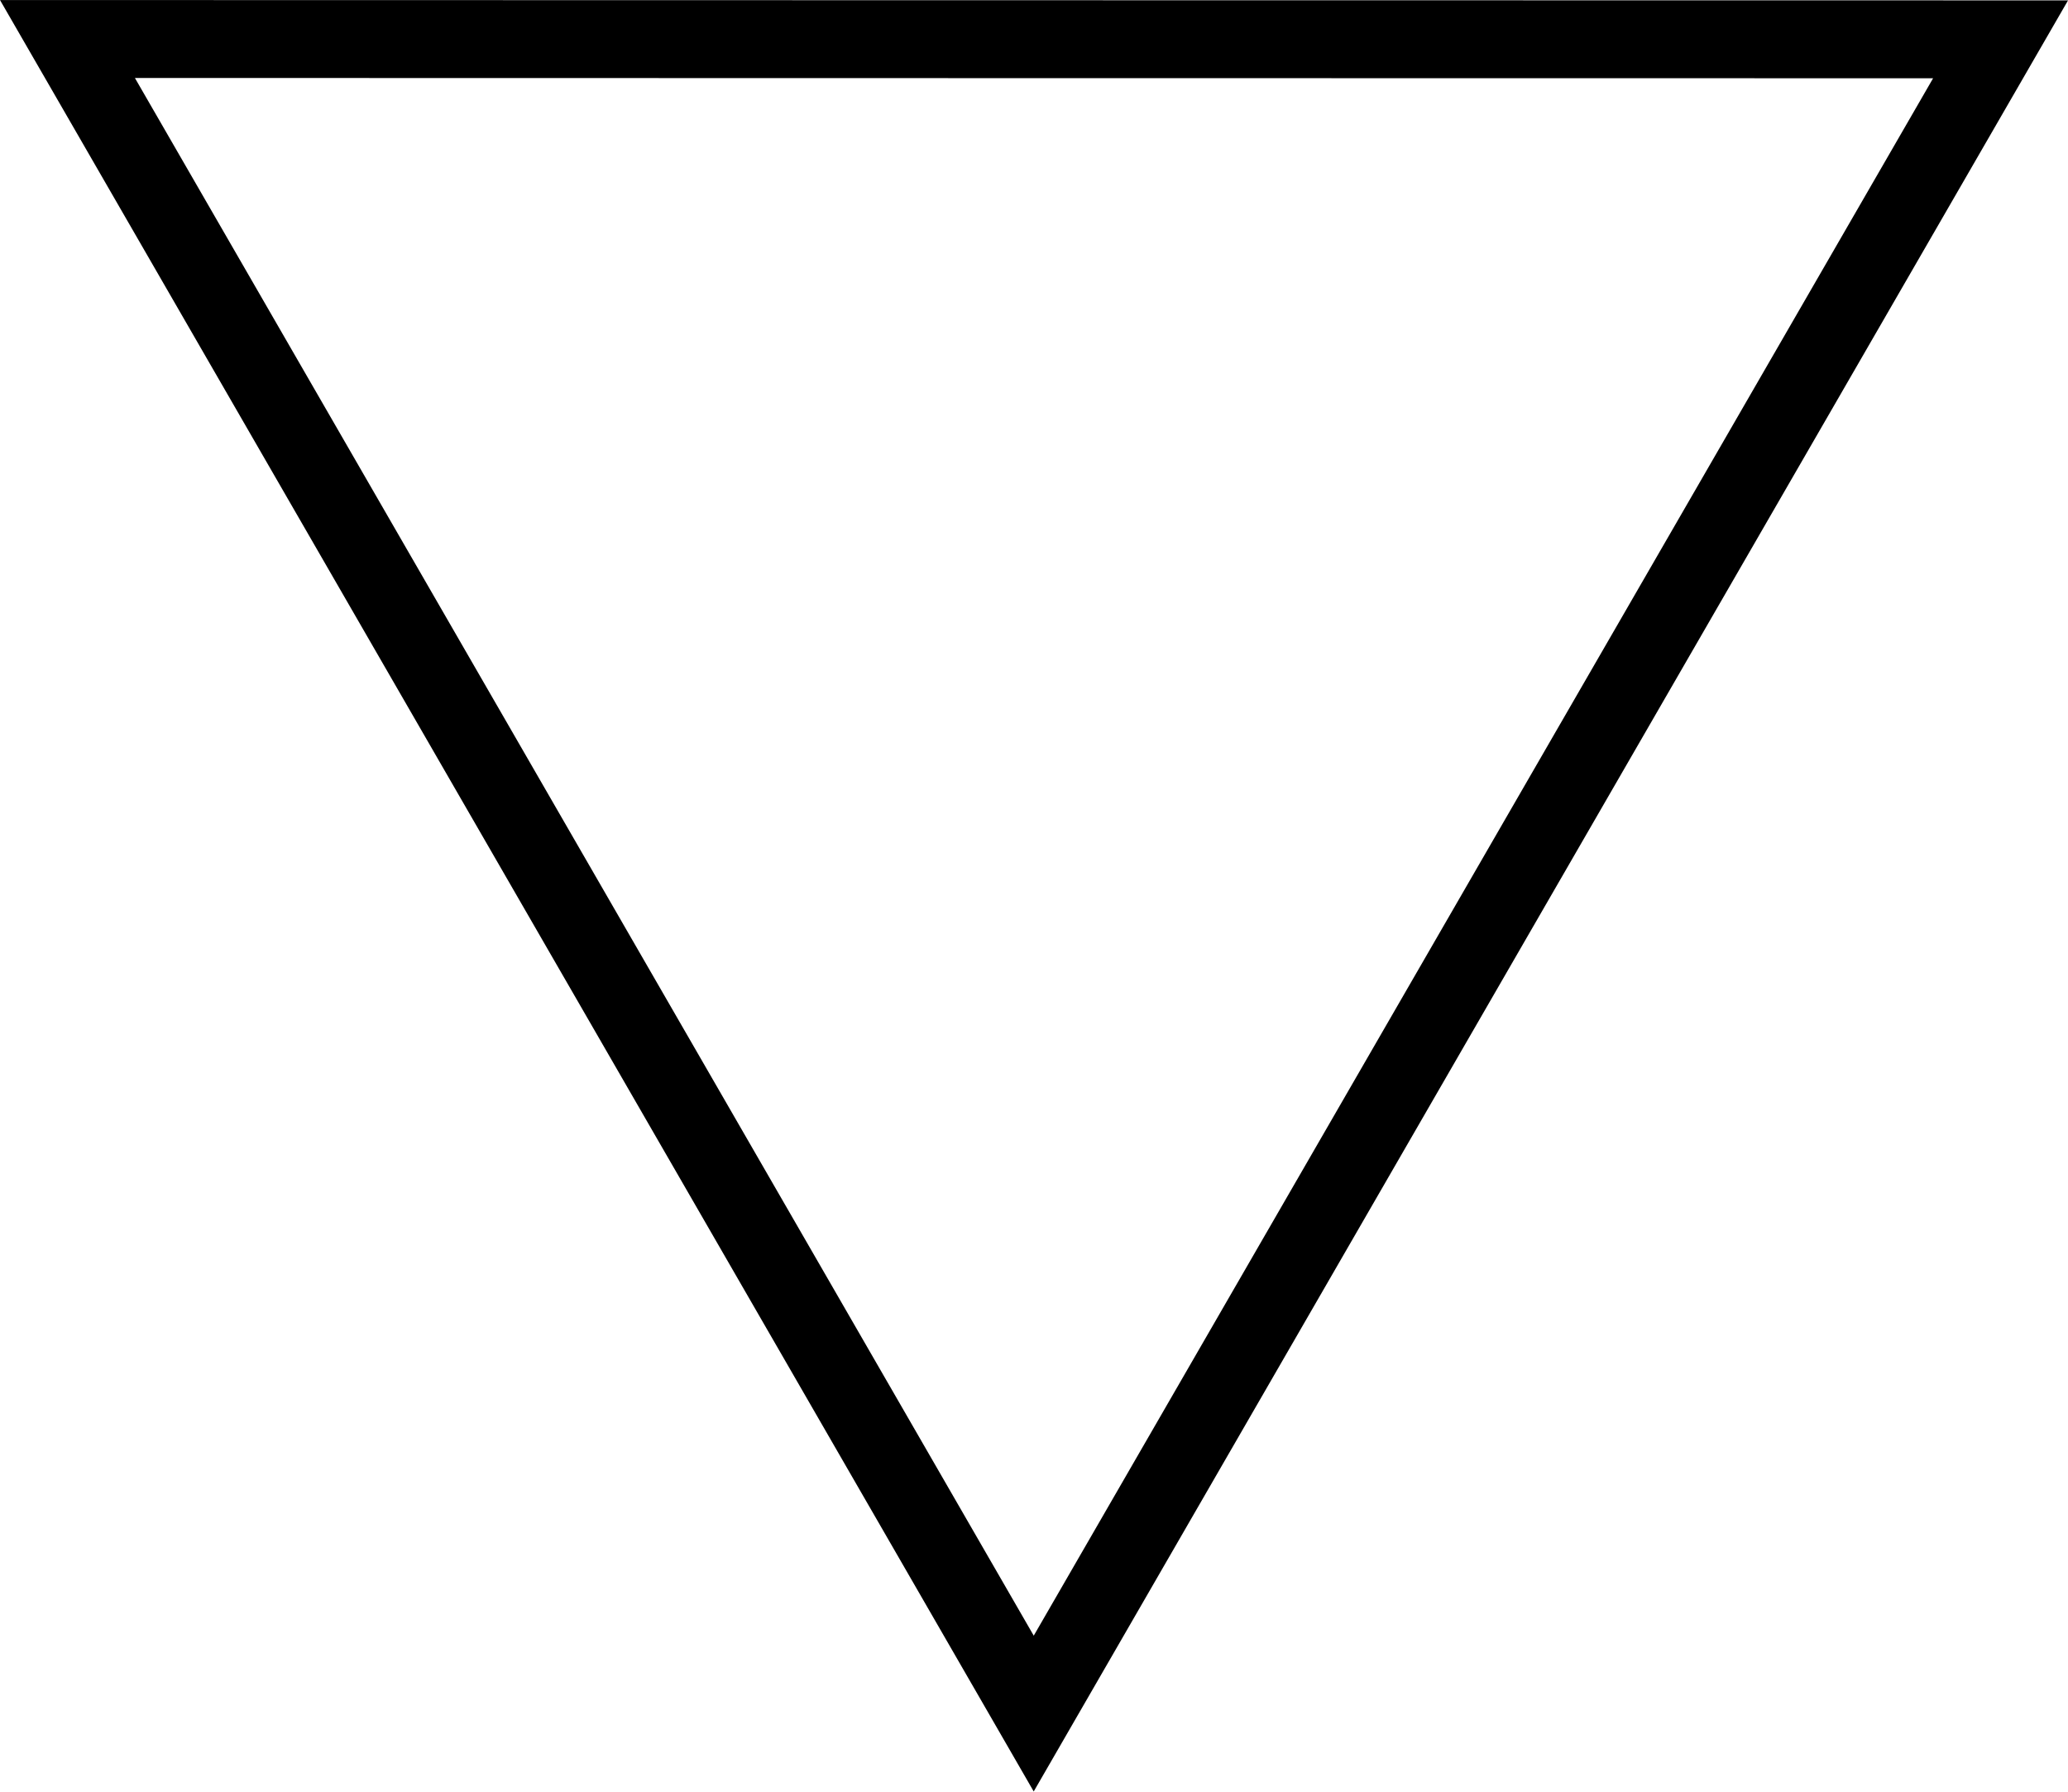
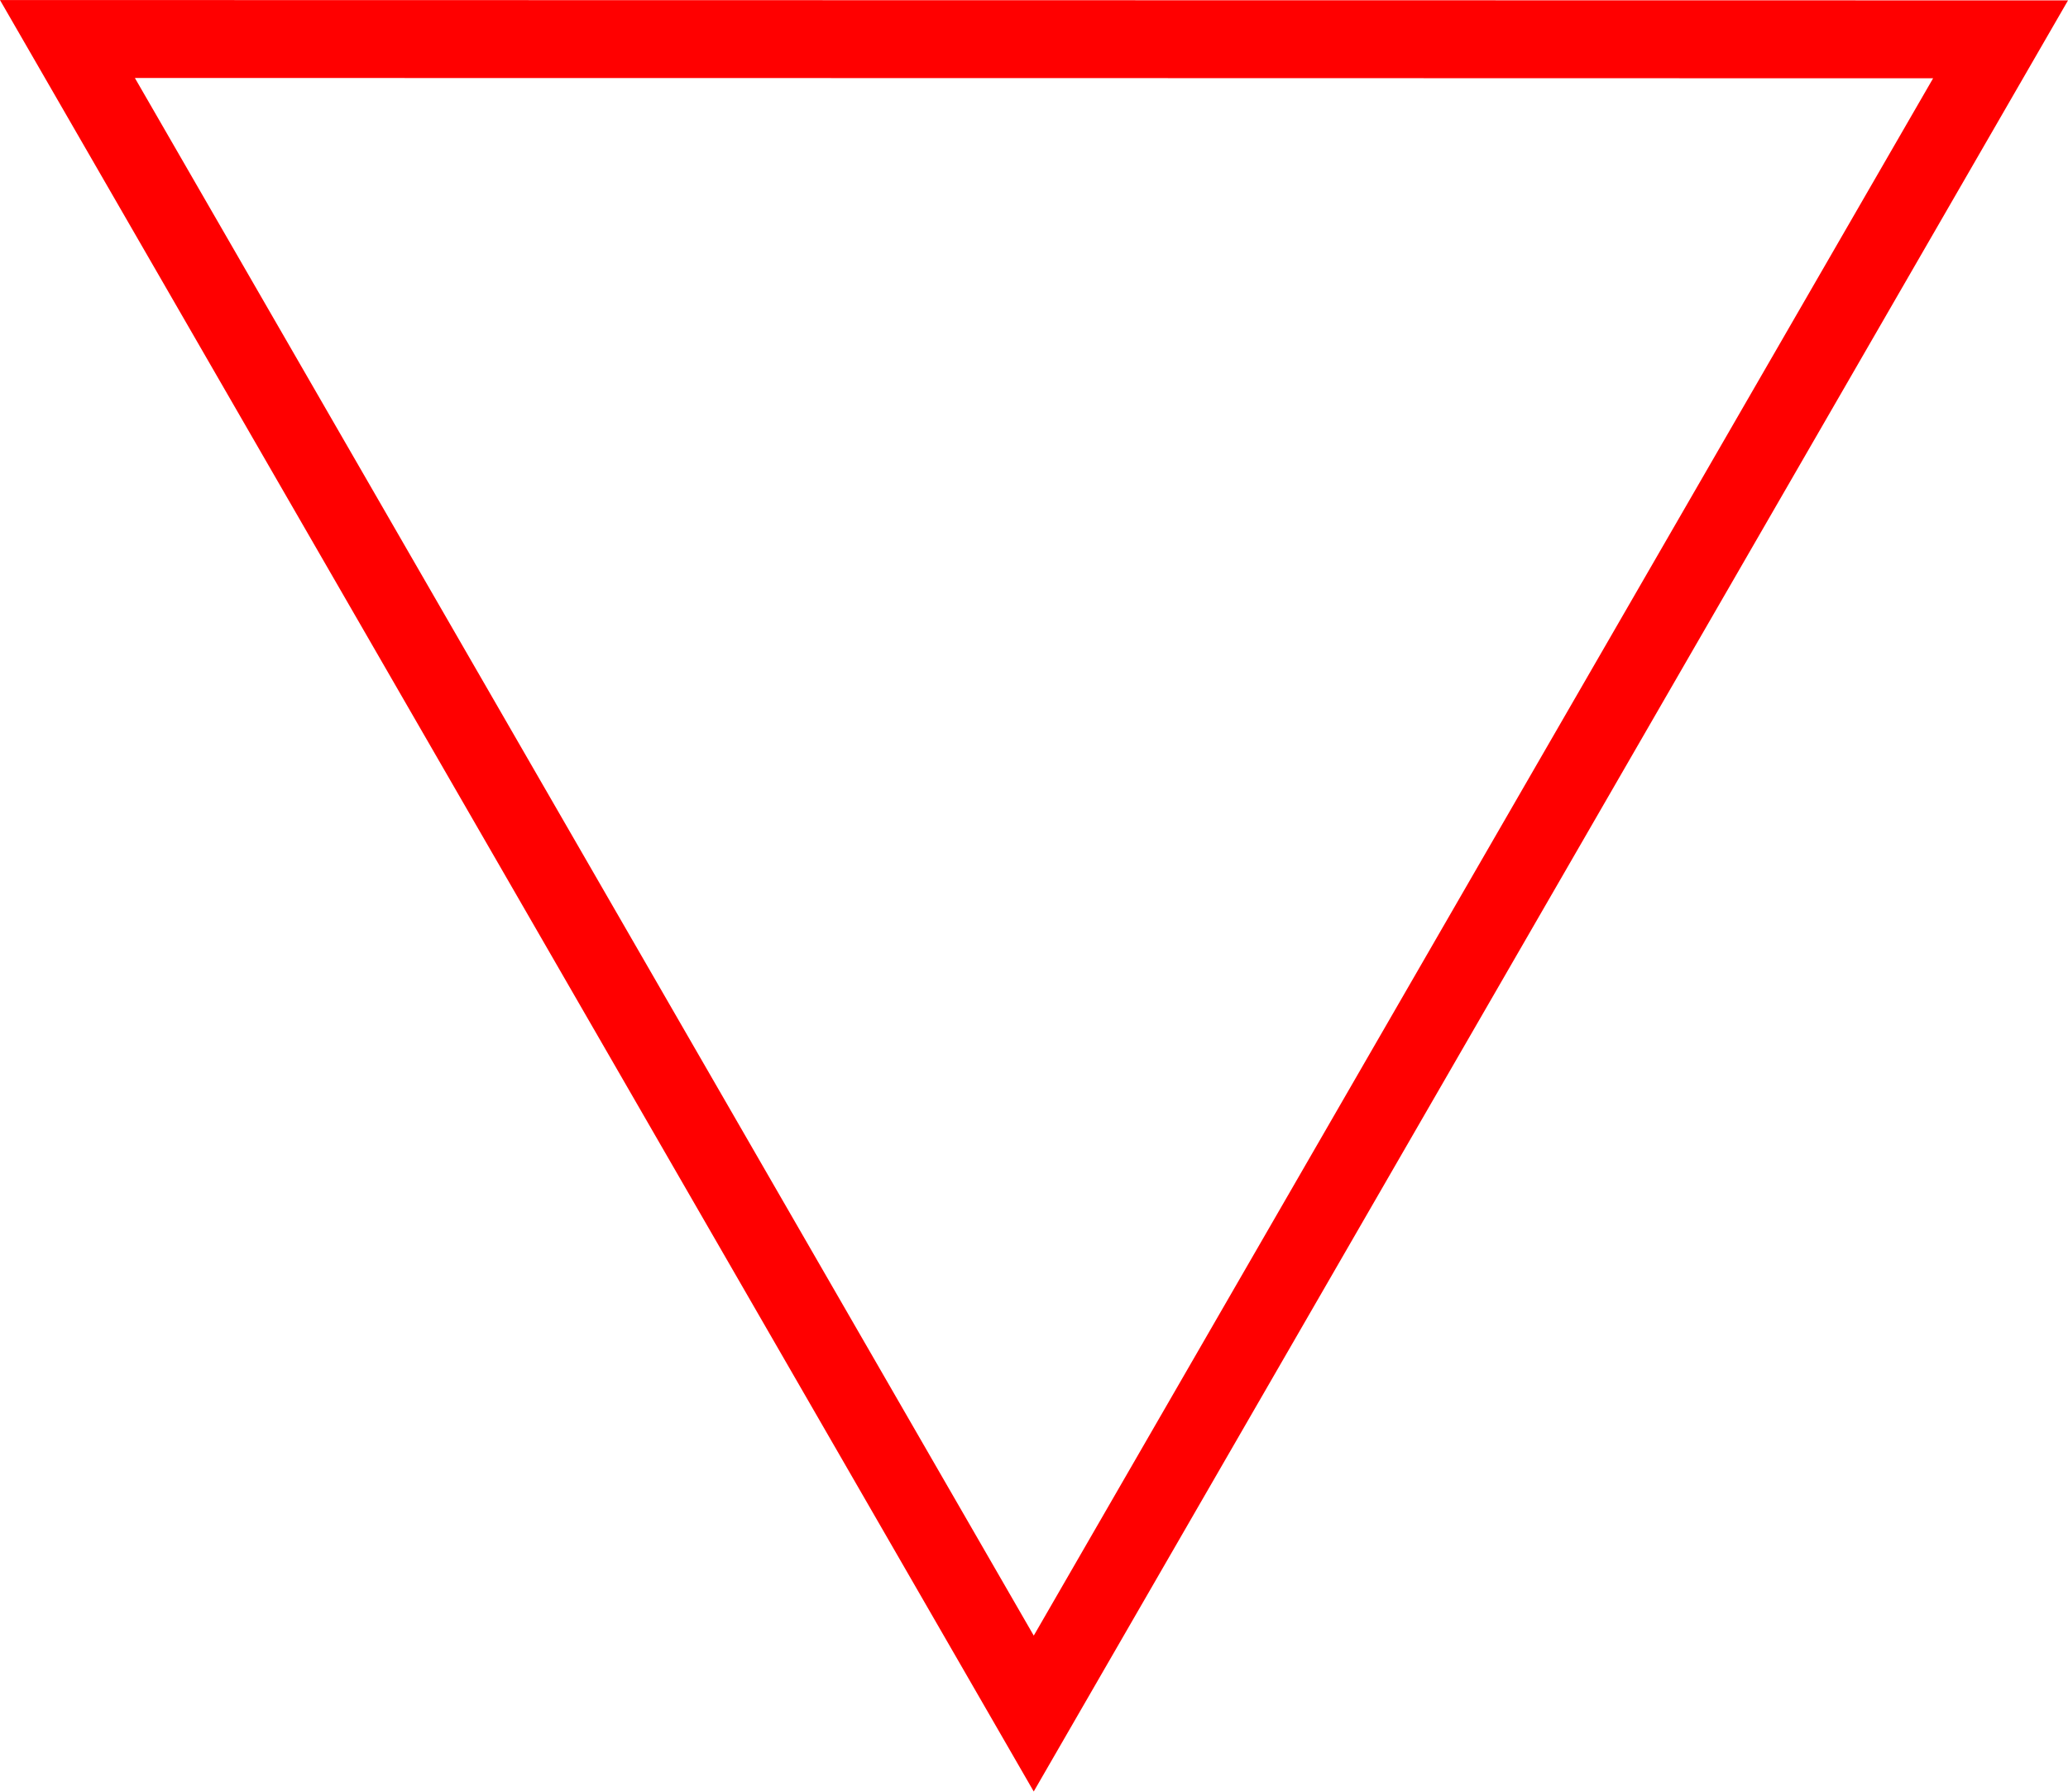
- <svg xmlns="http://www.w3.org/2000/svg" version="1.1" id="svg1872" height="45.992" width="53.099">
+ <svg xmlns="http://www.w3.org/2000/svg" width="53.099" height="45.992" id="svg1872" version="1.1">
  <defs id="defs1874" />
-   <g transform="translate(-5.4505,-9.504)" id="layer1">
-     <path transform="rotate(-129.84,26.425,21.83)" d="m 31.545,33.363 -15.902,19.054 -8.549,-23.3 -8.55,-23.298 24.453,4.246 24.451,4.245 z" id="path1880" style="opacity:1;fill:none;fill-opacity:1;fill-rule:evenodd;stroke:#000000;stroke-width:2;stroke-linecap:round;stroke-linejoin:miter;stroke-miterlimit:4;stroke-dasharray:none;stroke-opacity:1" />
+   <g id="layer1" transform="translate(-5.4505,-9.504)">
+     <path id="path1880" d="M 31.993,55.496 45.271,32.506 58.55,9.514 32.001,9.51 5.45,9.505 18.722,32.499 Z m 8.46e-4,-4.002 -11.54,-19.995 -11.54,-19.993 23.087,0.003 23.085,0.005 -11.547,19.989 z" style="color:#000000;font-style:normal;font-variant:normal;font-weight:normal;font-stretch:normal;font-size:medium;line-height:normal;font-family:sans-serif;font-variant-ligatures:normal;font-variant-position:normal;font-variant-caps:normal;font-variant-numeric:normal;font-variant-alternates:normal;font-feature-settings:normal;text-indent:0;text-align:start;text-decoration:none;text-decoration-line:none;text-decoration-style:solid;text-decoration-color:#000000;letter-spacing:normal;word-spacing:normal;text-transform:none;writing-mode:lr-tb;direction:ltr;text-orientation:mixed;dominant-baseline:auto;baseline-shift:baseline;text-anchor:start;white-space:normal;shape-padding:0;clip-rule:nonzero;display:inline;overflow:visible;visibility:visible;opacity:1;isolation:auto;mix-blend-mode:normal;color-interpolation:sRGB;color-interpolation-filters:linearRGB;solid-color:#000000;solid-opacity:1;vector-effect:none;fill:#ff0000;fill-opacity:1;fill-rule:evenodd;stroke:none;stroke-width:2;stroke-linecap:round;stroke-linejoin:miter;stroke-miterlimit:4;stroke-dasharray:none;stroke-dashoffset:0;stroke-opacity:1;color-rendering:auto;image-rendering:auto;shape-rendering:auto;text-rendering:auto;enable-background:accumulate" />
  </g>
</svg>
